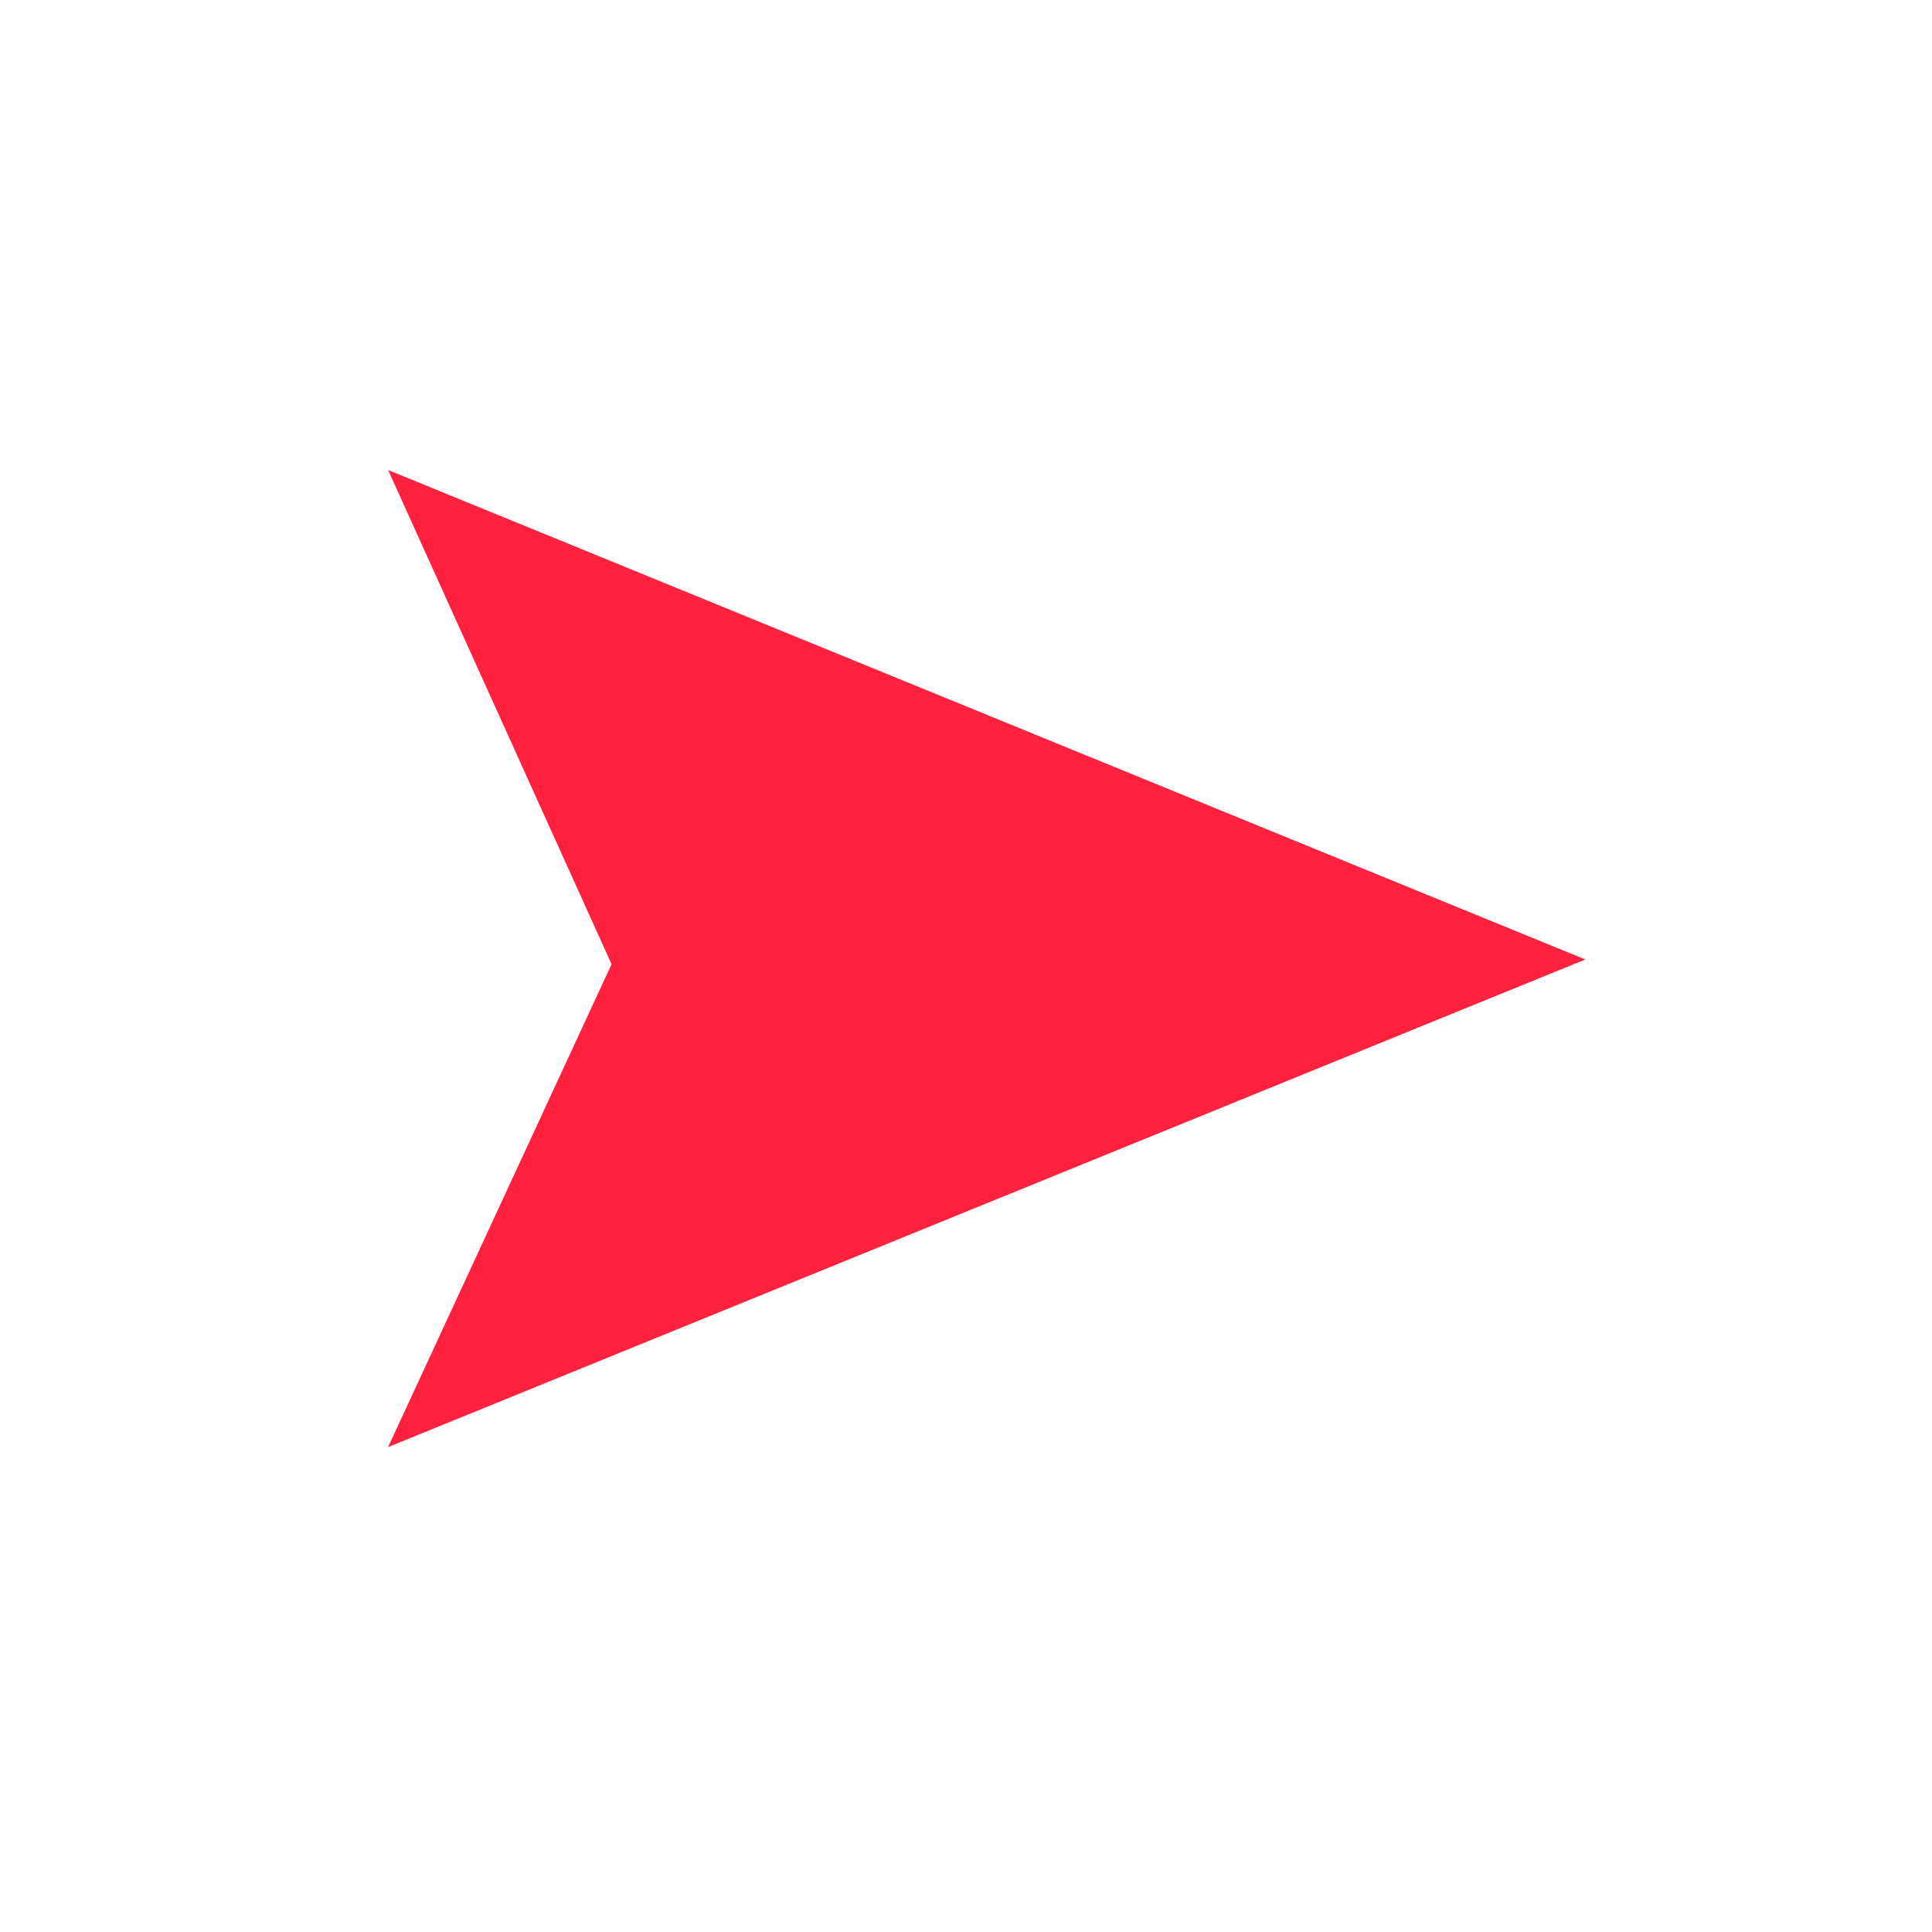
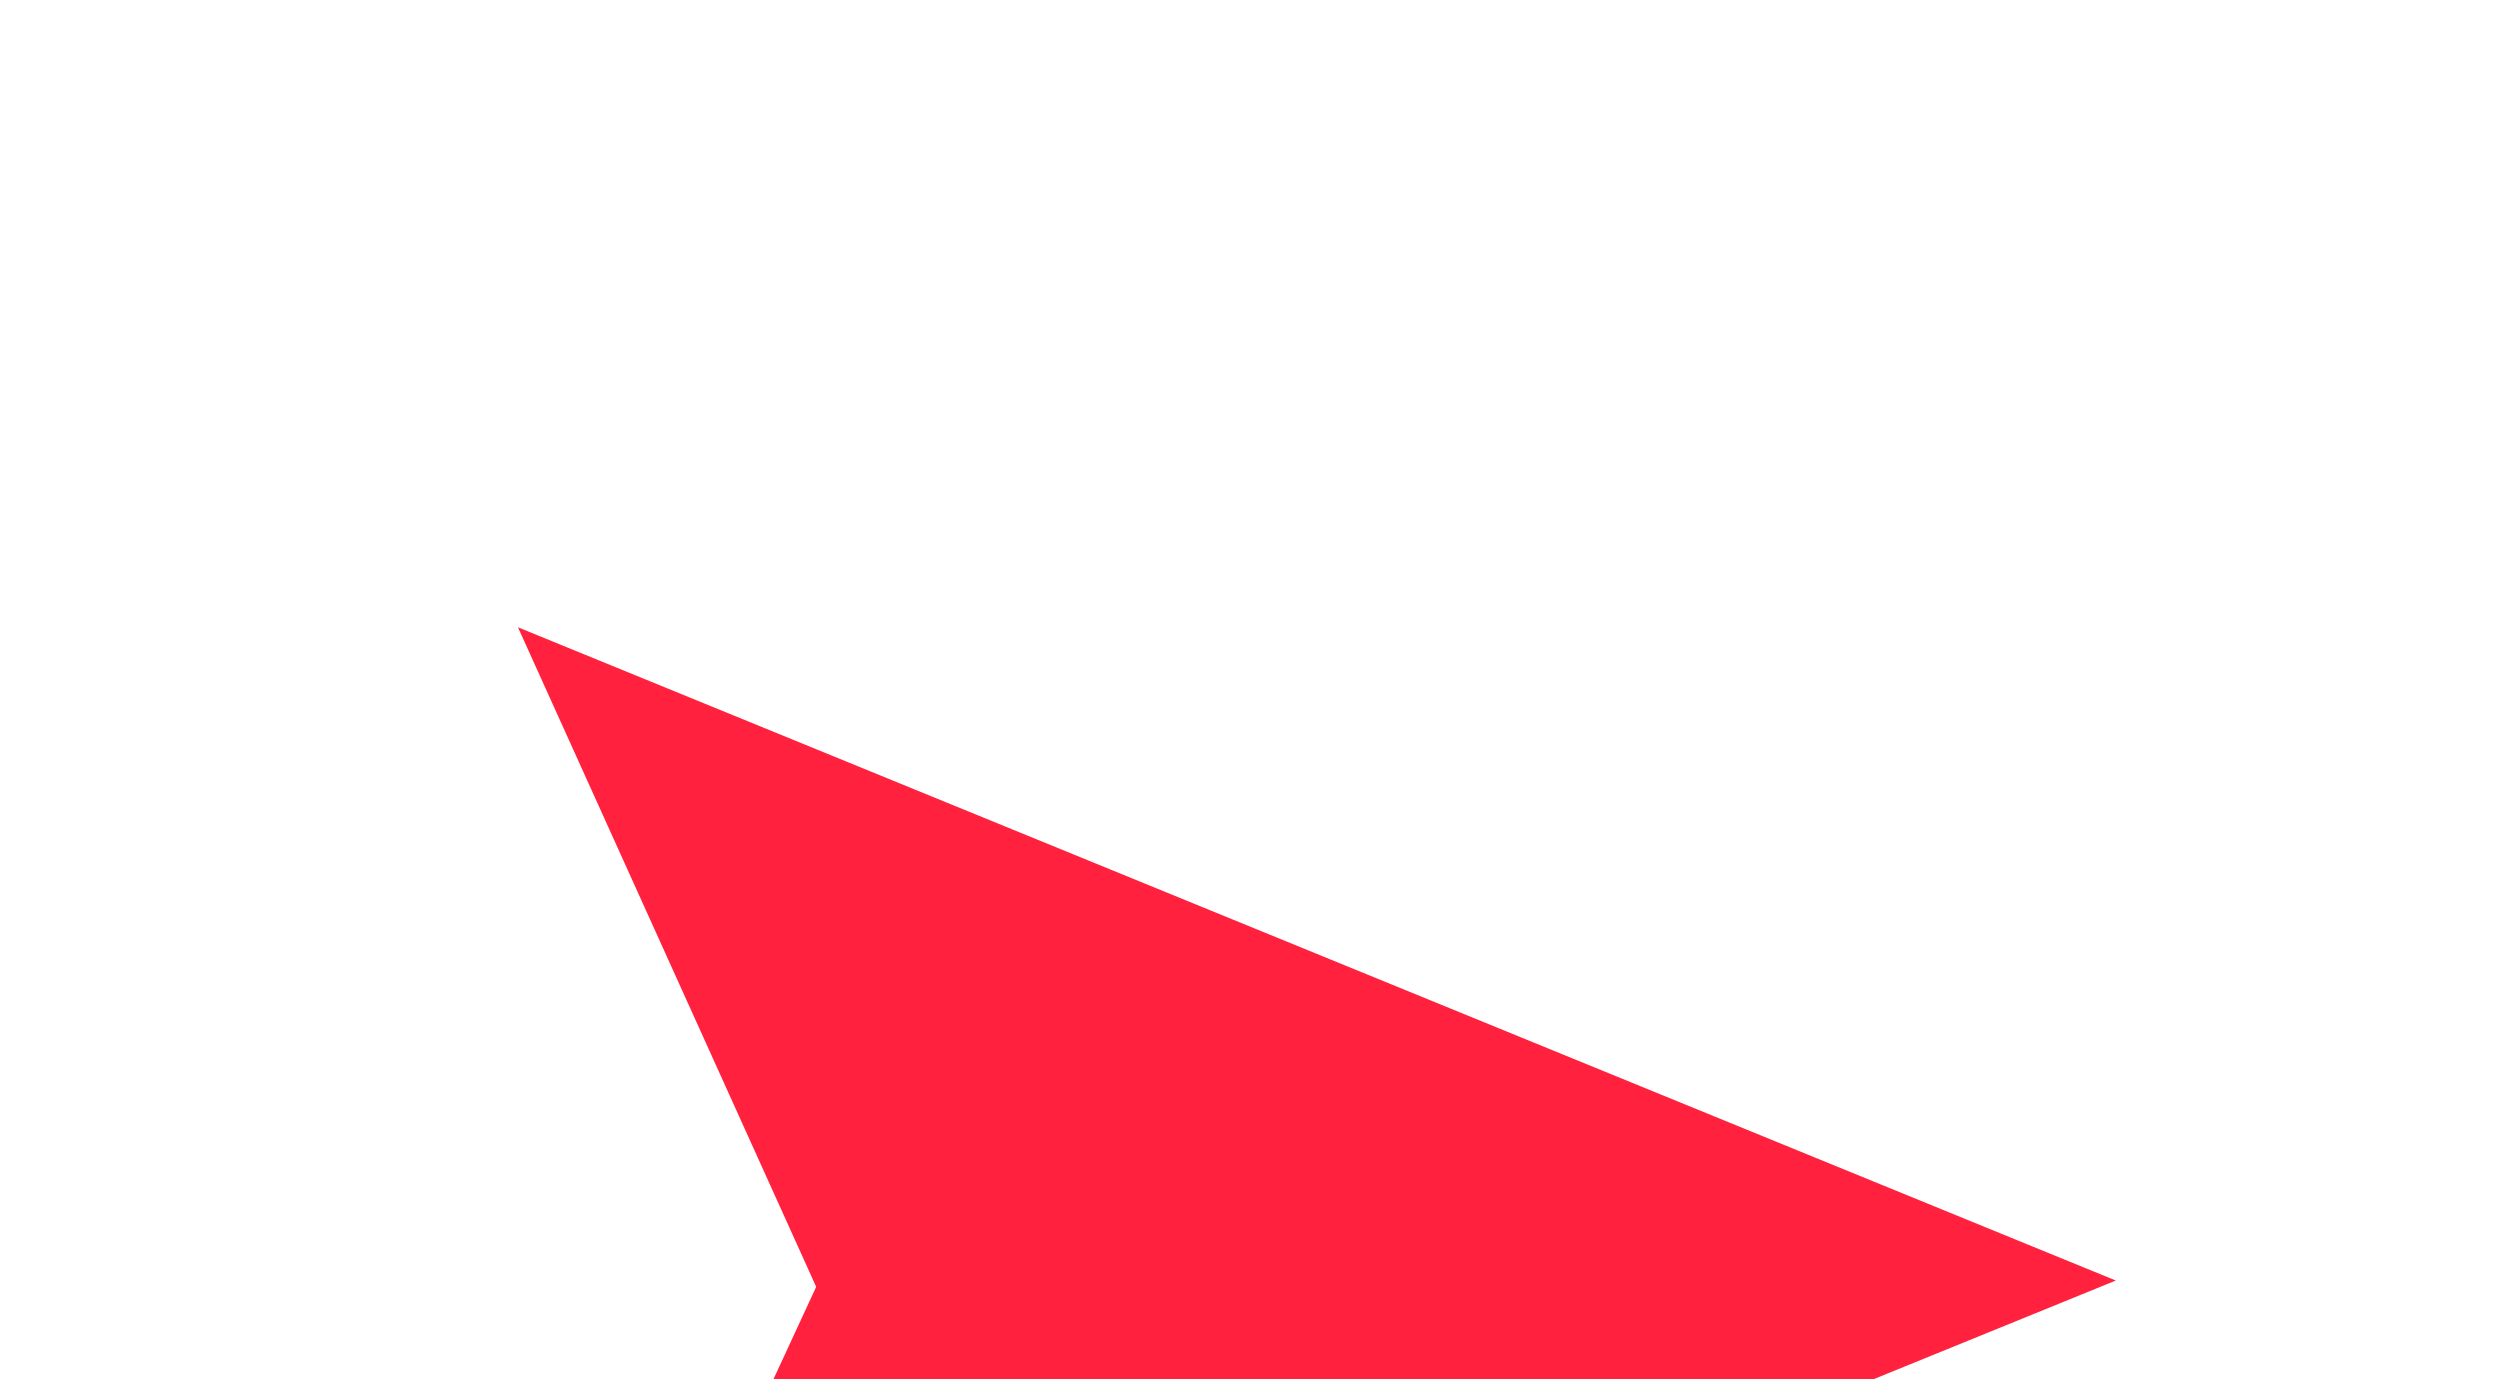
- <svg xmlns="http://www.w3.org/2000/svg" id="svg3486" height="230" width="230" version="1.1">
+ <svg xmlns="http://www.w3.org/2000/svg" id="svg3486" viewBox="0 0 223 123" version="1.1">
  <g id="g4032" transform="translate(108.6591,113.4719)">
    <path id="arrow" d="M80.057,0.757-62.463,58.803l26.608-57.488-26.603-58.833,142.53,58.271z" fill-rule="nonzero" fill="#ff213e" />
  </g>
</svg>
